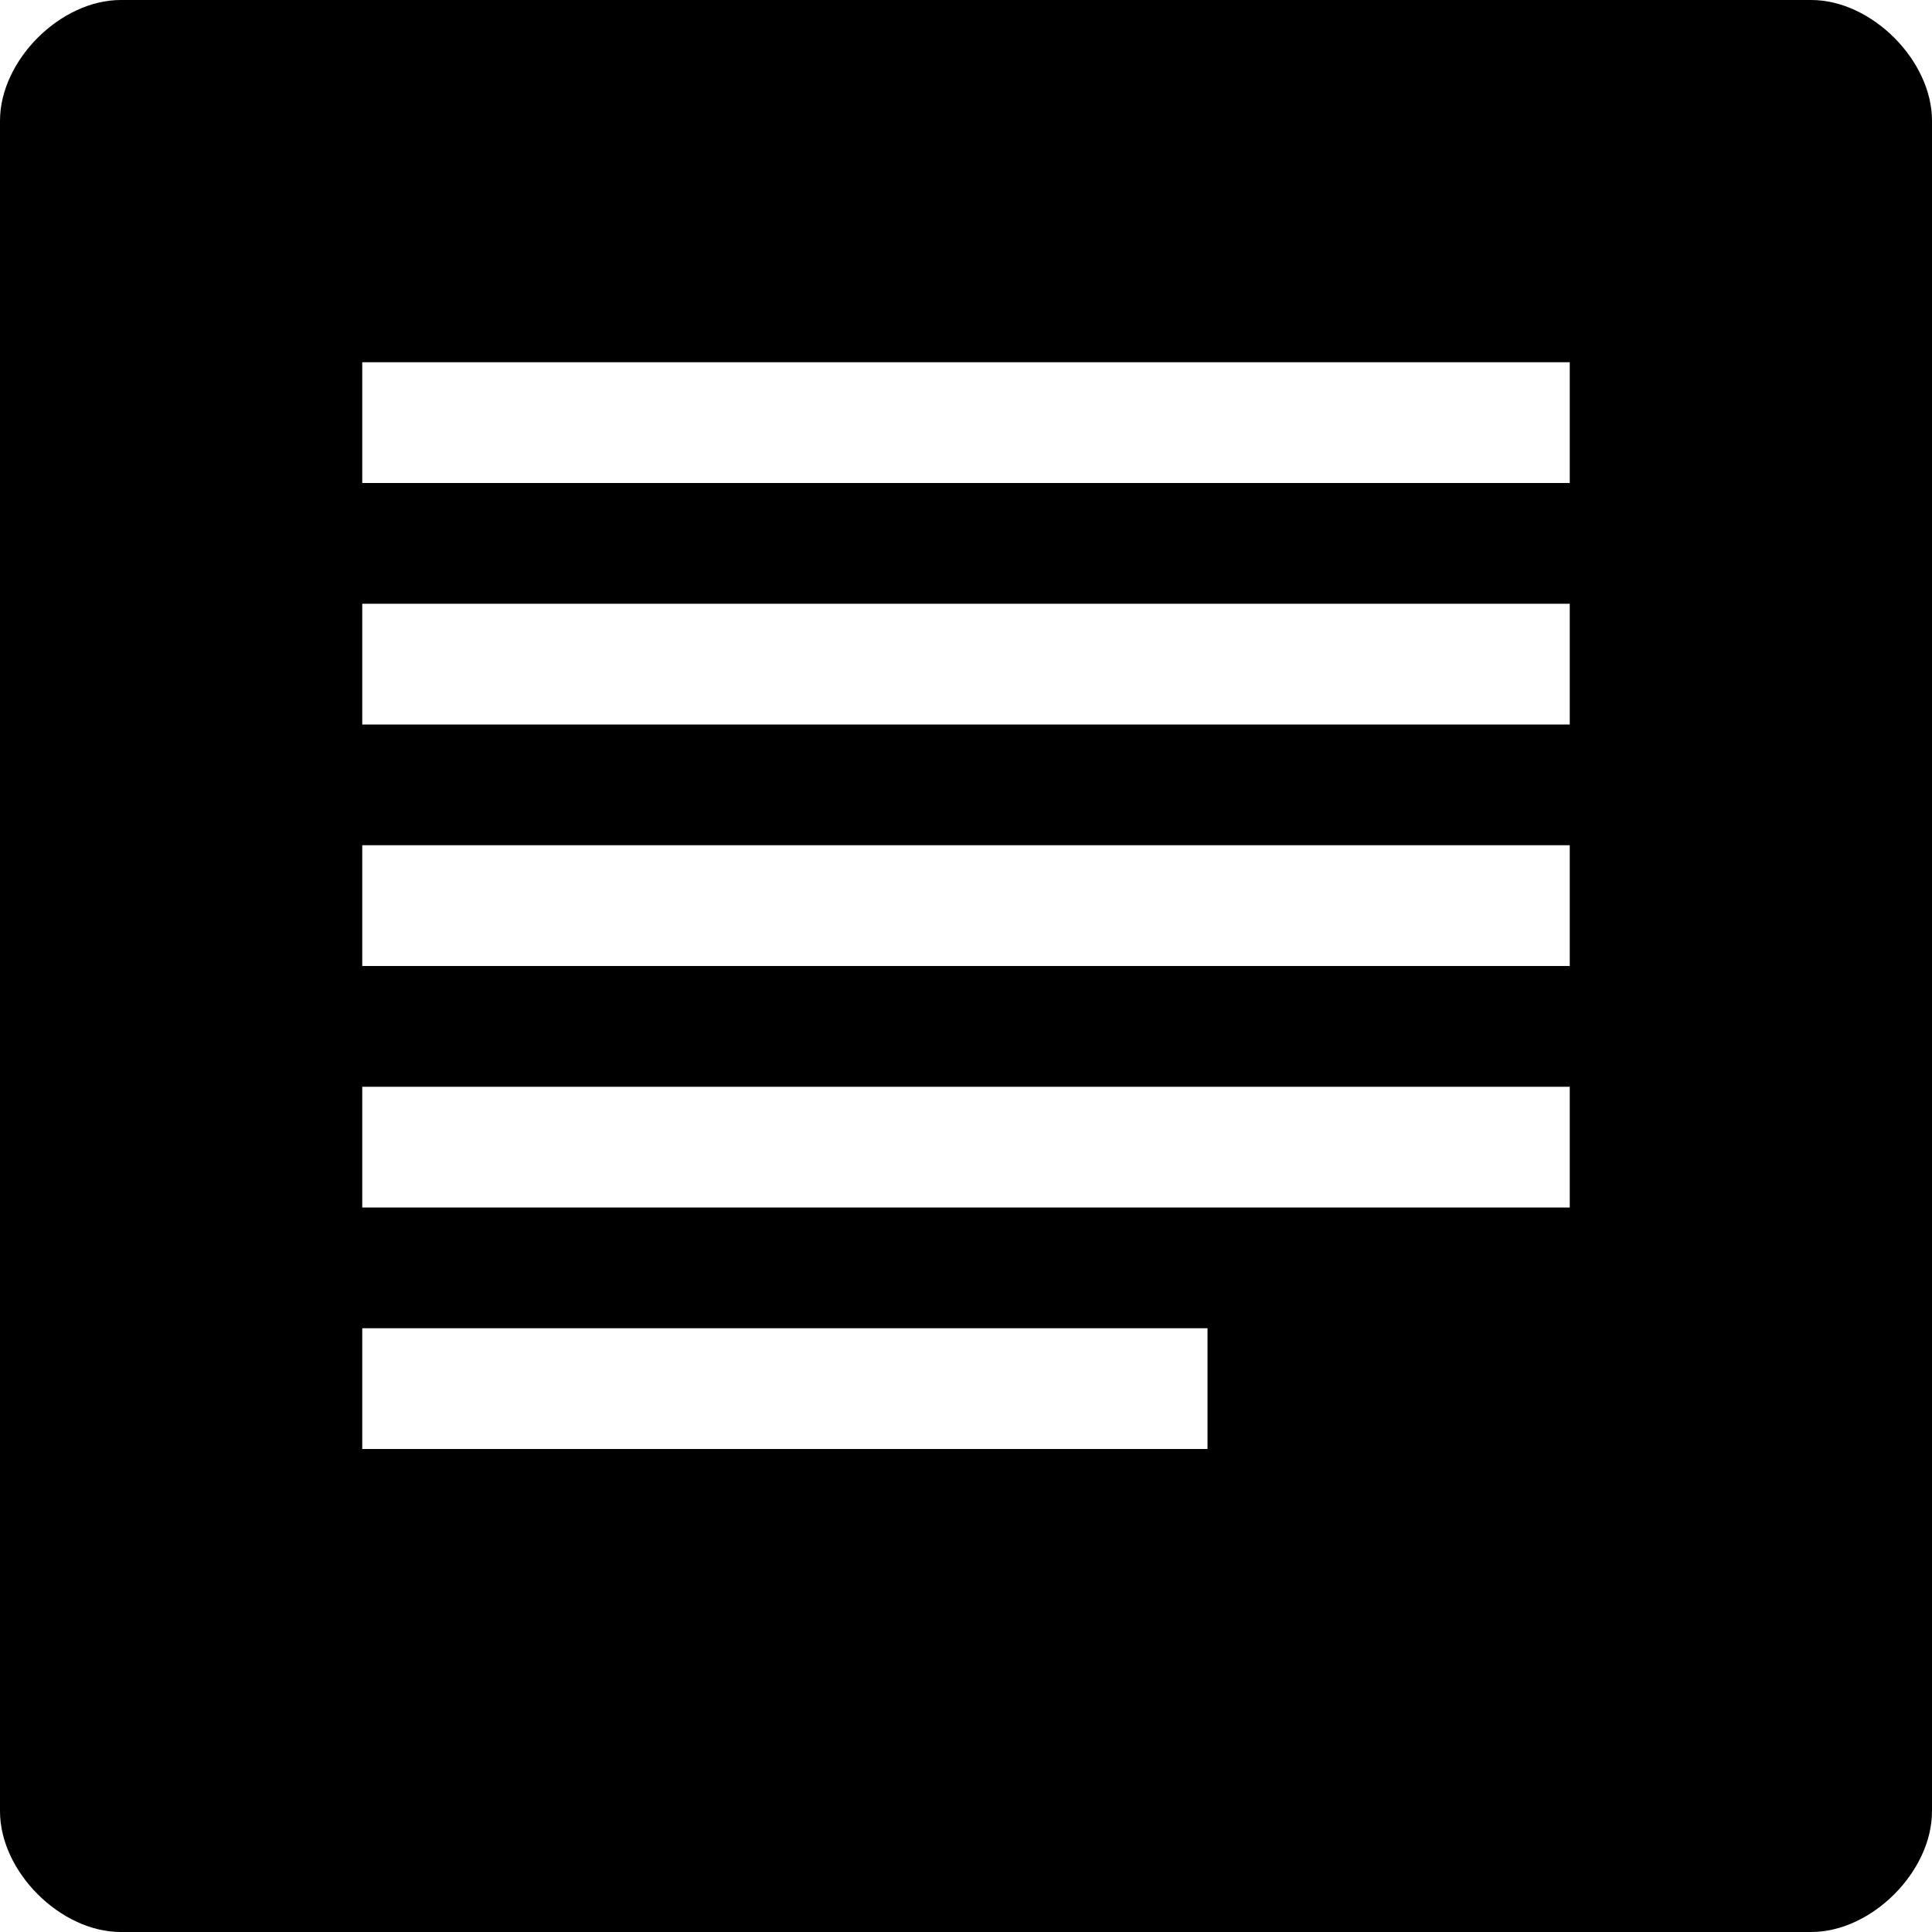
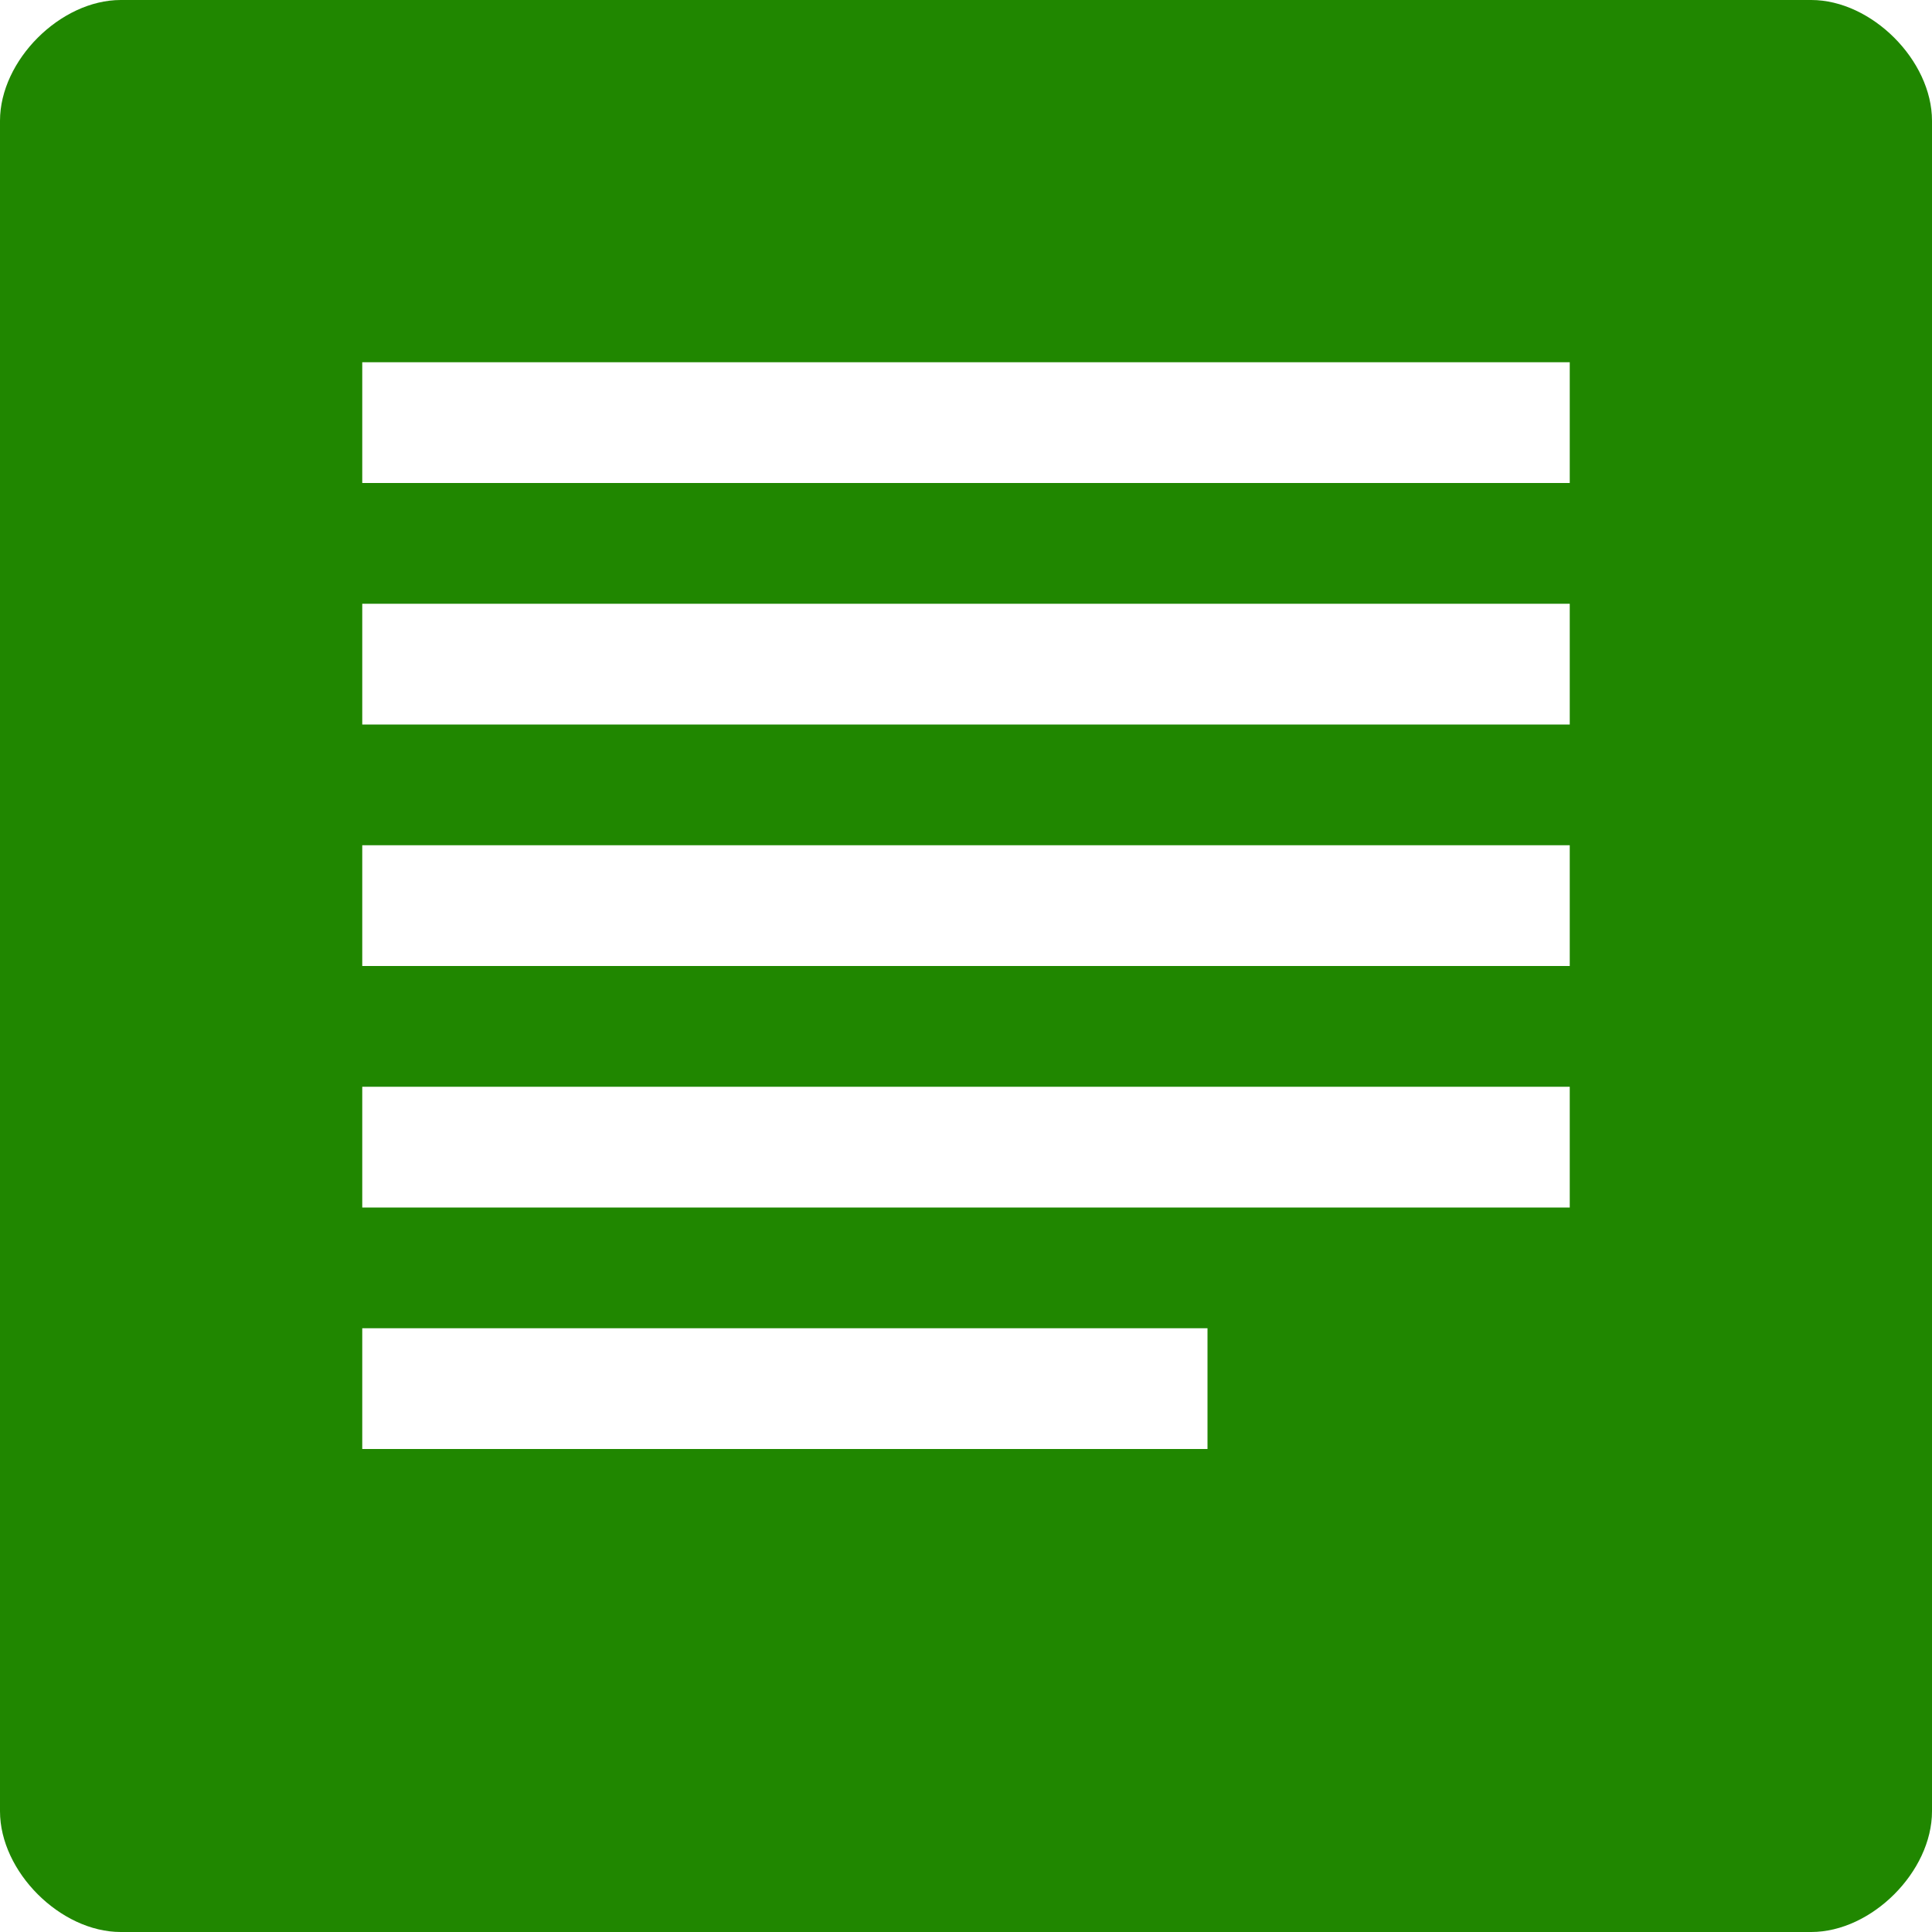
<svg xmlns="http://www.w3.org/2000/svg" width="16" height="16" viewBox="0 0 16 16" preserveAspectRatio="xMinYMid meet" overflow="visible">
-   <path d="M15 0h-14c-.5 0-1 .5-1 1v14c0 .5.5 1 1 1h14c.5 0 1-.5 1-1v-14c0-.5-.5-1-1-1zm-5 12h-7v-1h7v1zm3-2h-10v-1h10v1zm0-2h-10v-1h10v1zm0-2h-10v-1h10v1zm0-2h-10v-1h10v1z" />
+   <path d="M15 0h-14c-.5 0-1 .5-1 1v14c0 .5.5 1 1 1h14c.5 0 1-.5 1-1v-14c0-.5-.5-1-1-1zm-5 12h-7v-1h7v1zm3-2h-10v-1h10v1zm0-2h-10v-1h10v1zm0-2h-10v-1h10v1zm0-2h-10v-1h10v1z" fill="#208700" />
</svg>
